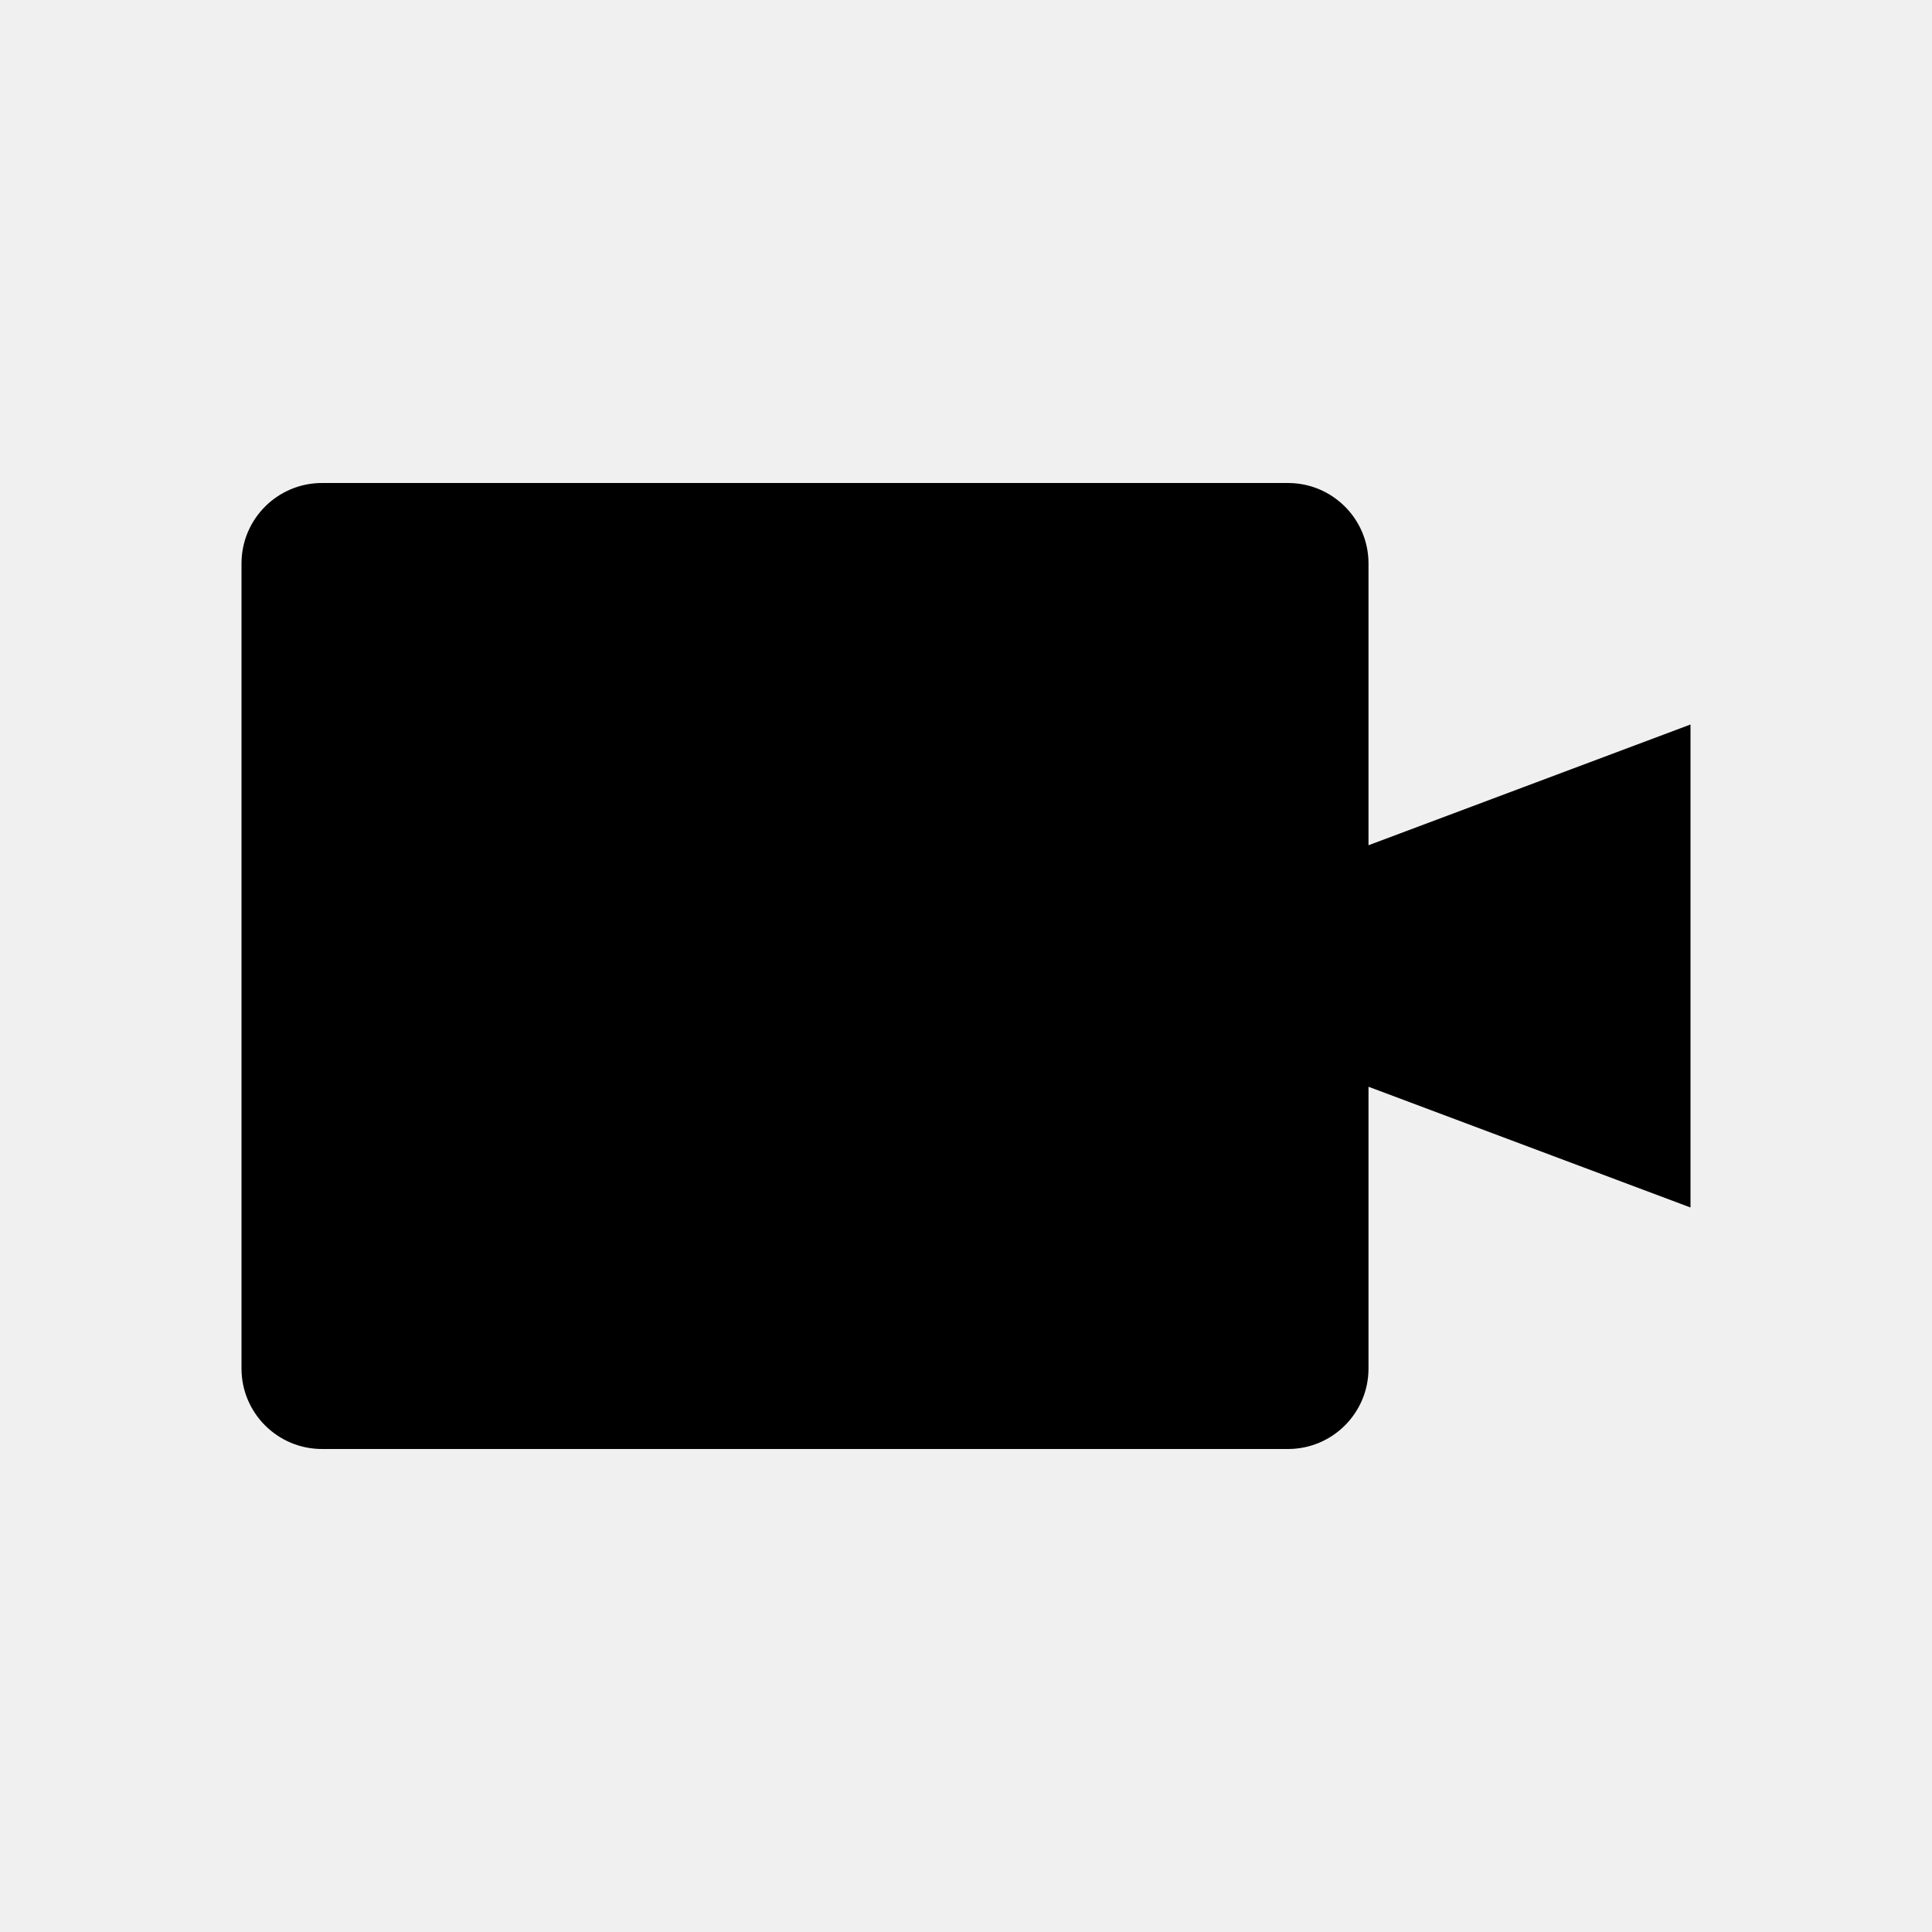
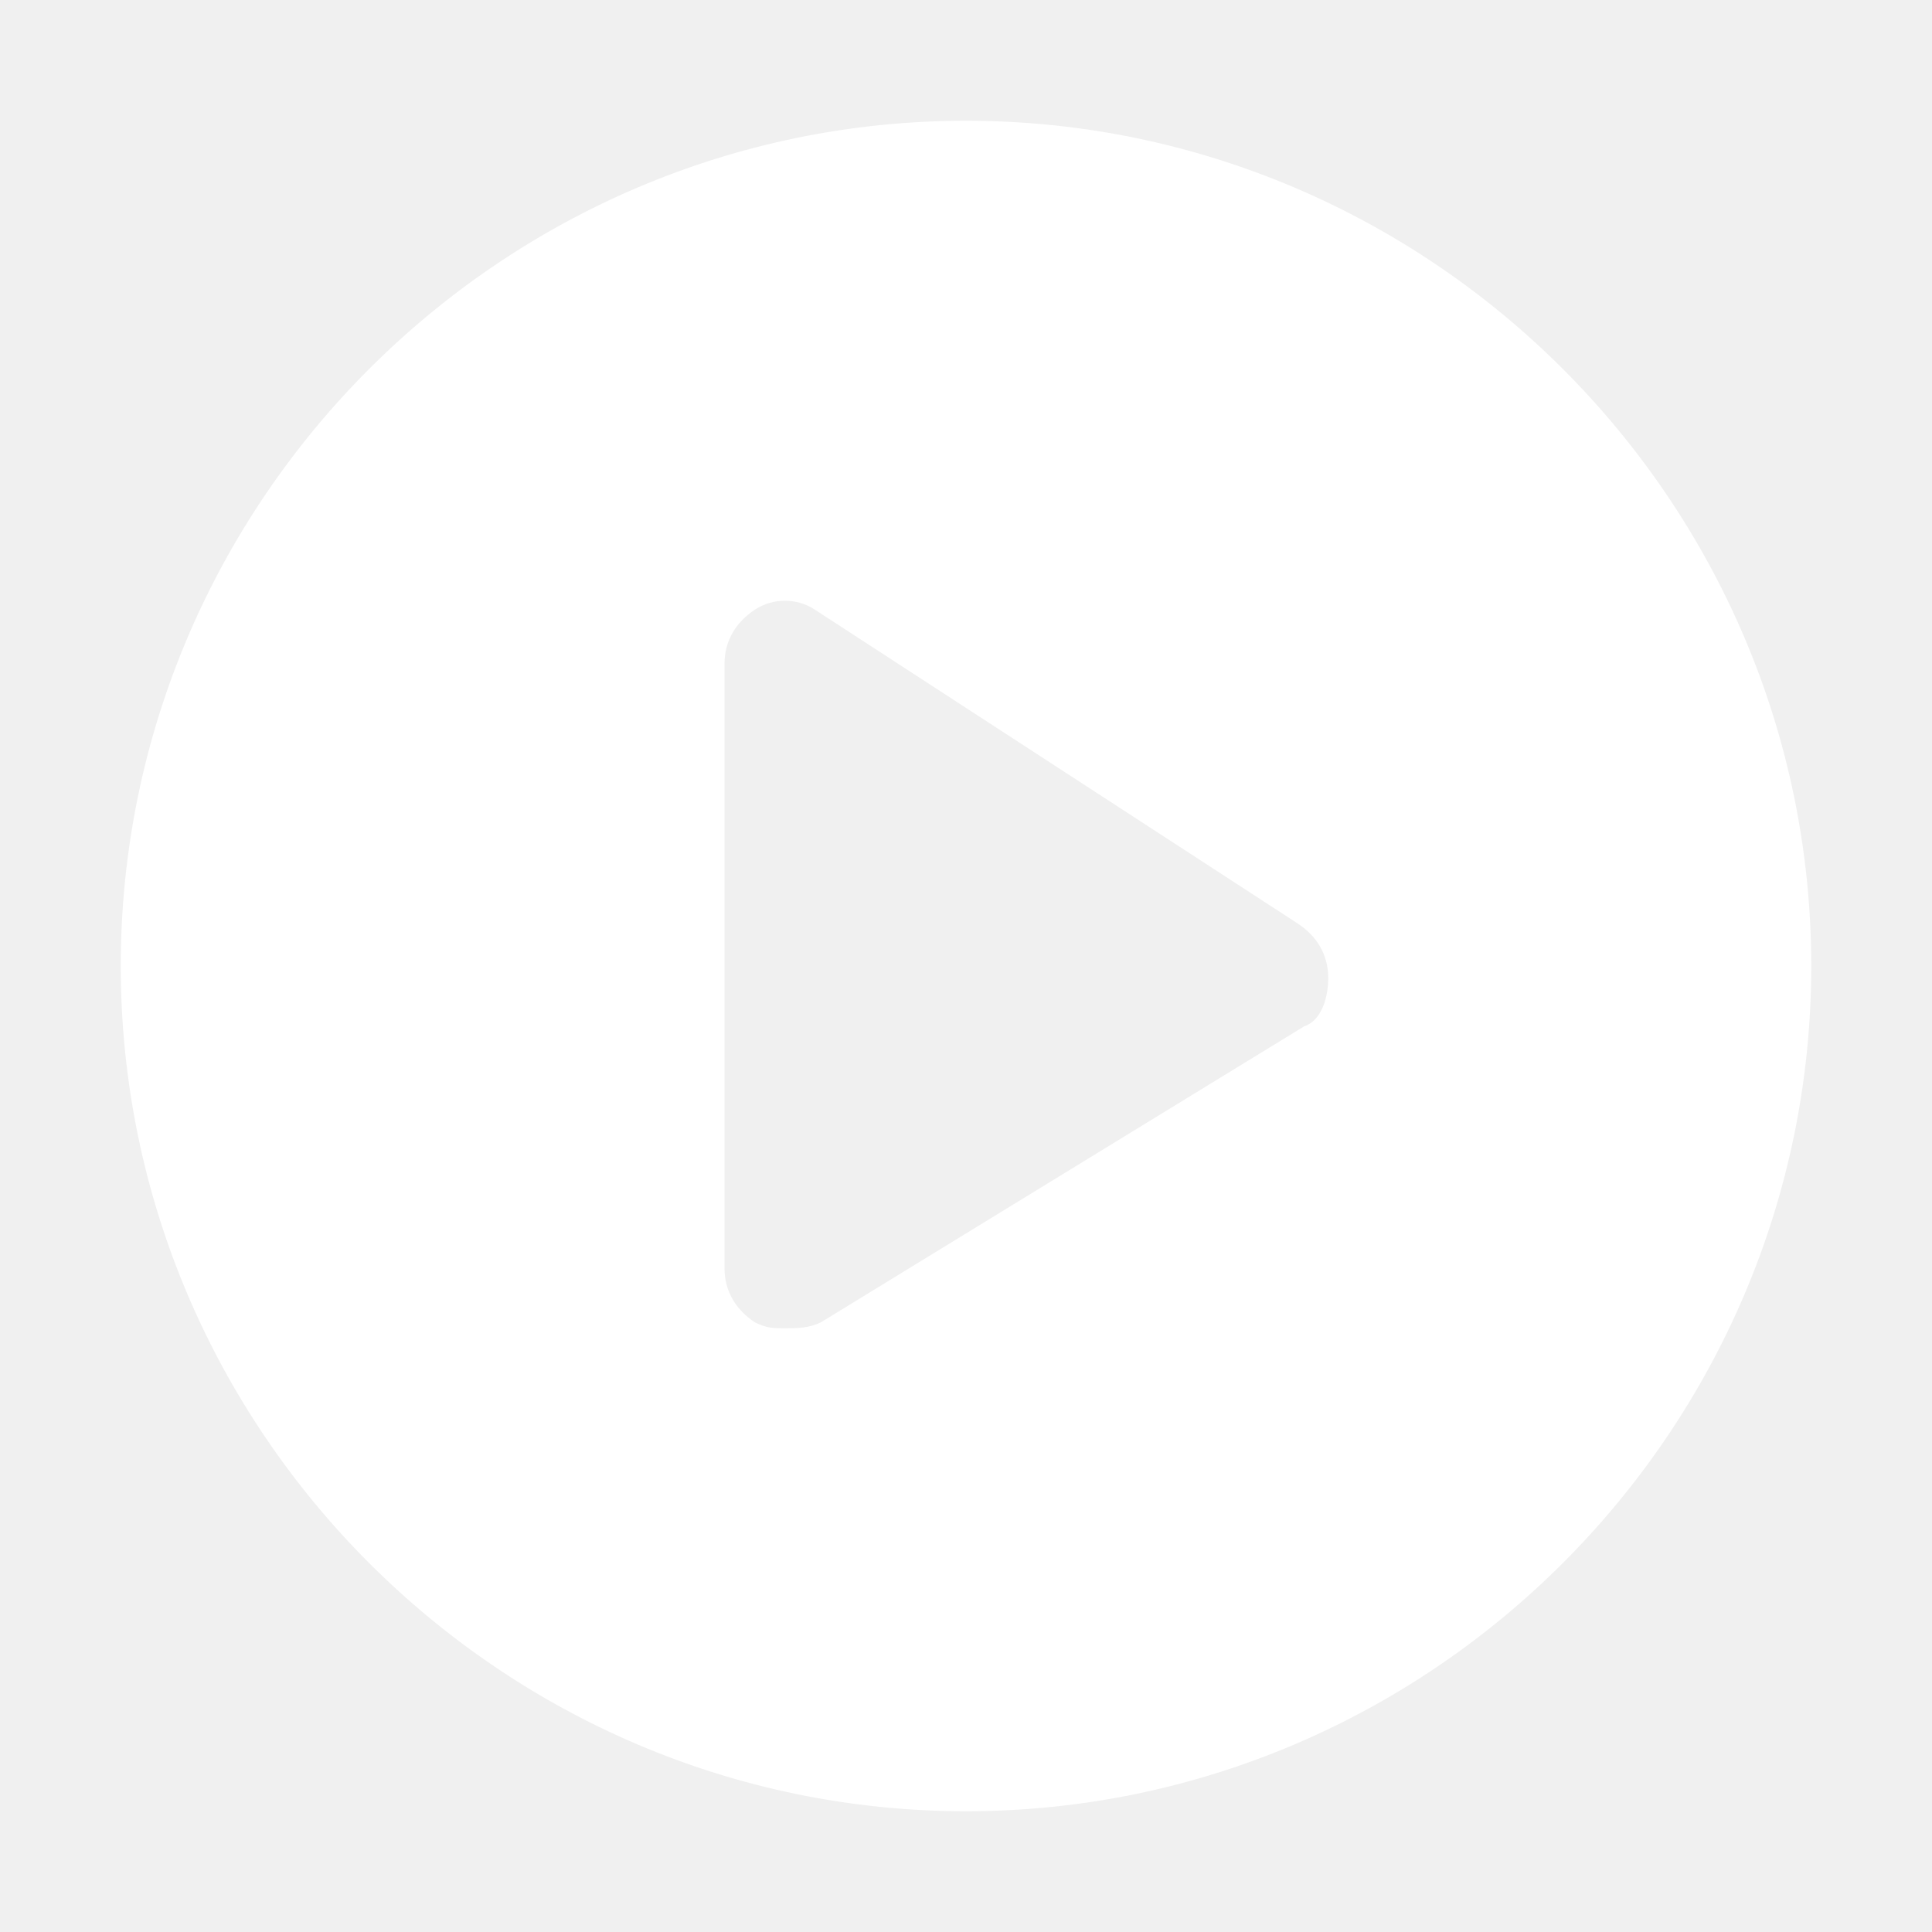
- <svg xmlns="http://www.w3.org/2000/svg" fill="currentColor" width="24" height="24" viewBox="0 0 24 24">
-   <path d="M17,10.5V7A1,1,0,0,0,16,6H4A1,1,0,0,0,3,7V17a1,1,0,0,0,1,1H16a1,1,0,0,0,1-1V13.5L21,15V9Z" />
+ <svg xmlns="http://www.w3.org/2000/svg" t="1757826438771" class="icon" viewBox="0 0 1024 1024" version="1.1" p-id="6198" width="32" height="32">
+   <path d="M512 64C265.6 64 64 265.6 64 512s201.6 448 448 448 448-201.6 448-448S758.4 64 512 64zM691.2 544l-256 156.8C428.8 704 422.4 704 416 704c-6.4 0-9.6 0-16-3.2C390.4 694.4 384 684.8 384 672L384 352c0-12.8 6.4-22.4 16-28.8 9.6-6.4 22.4-6.4 32 0l256 166.4c9.6 6.4 16 16 16 28.8C704 528 700.8 540.8 691.2 544z" p-id="6199" fill="#ffffff" />
</svg>
